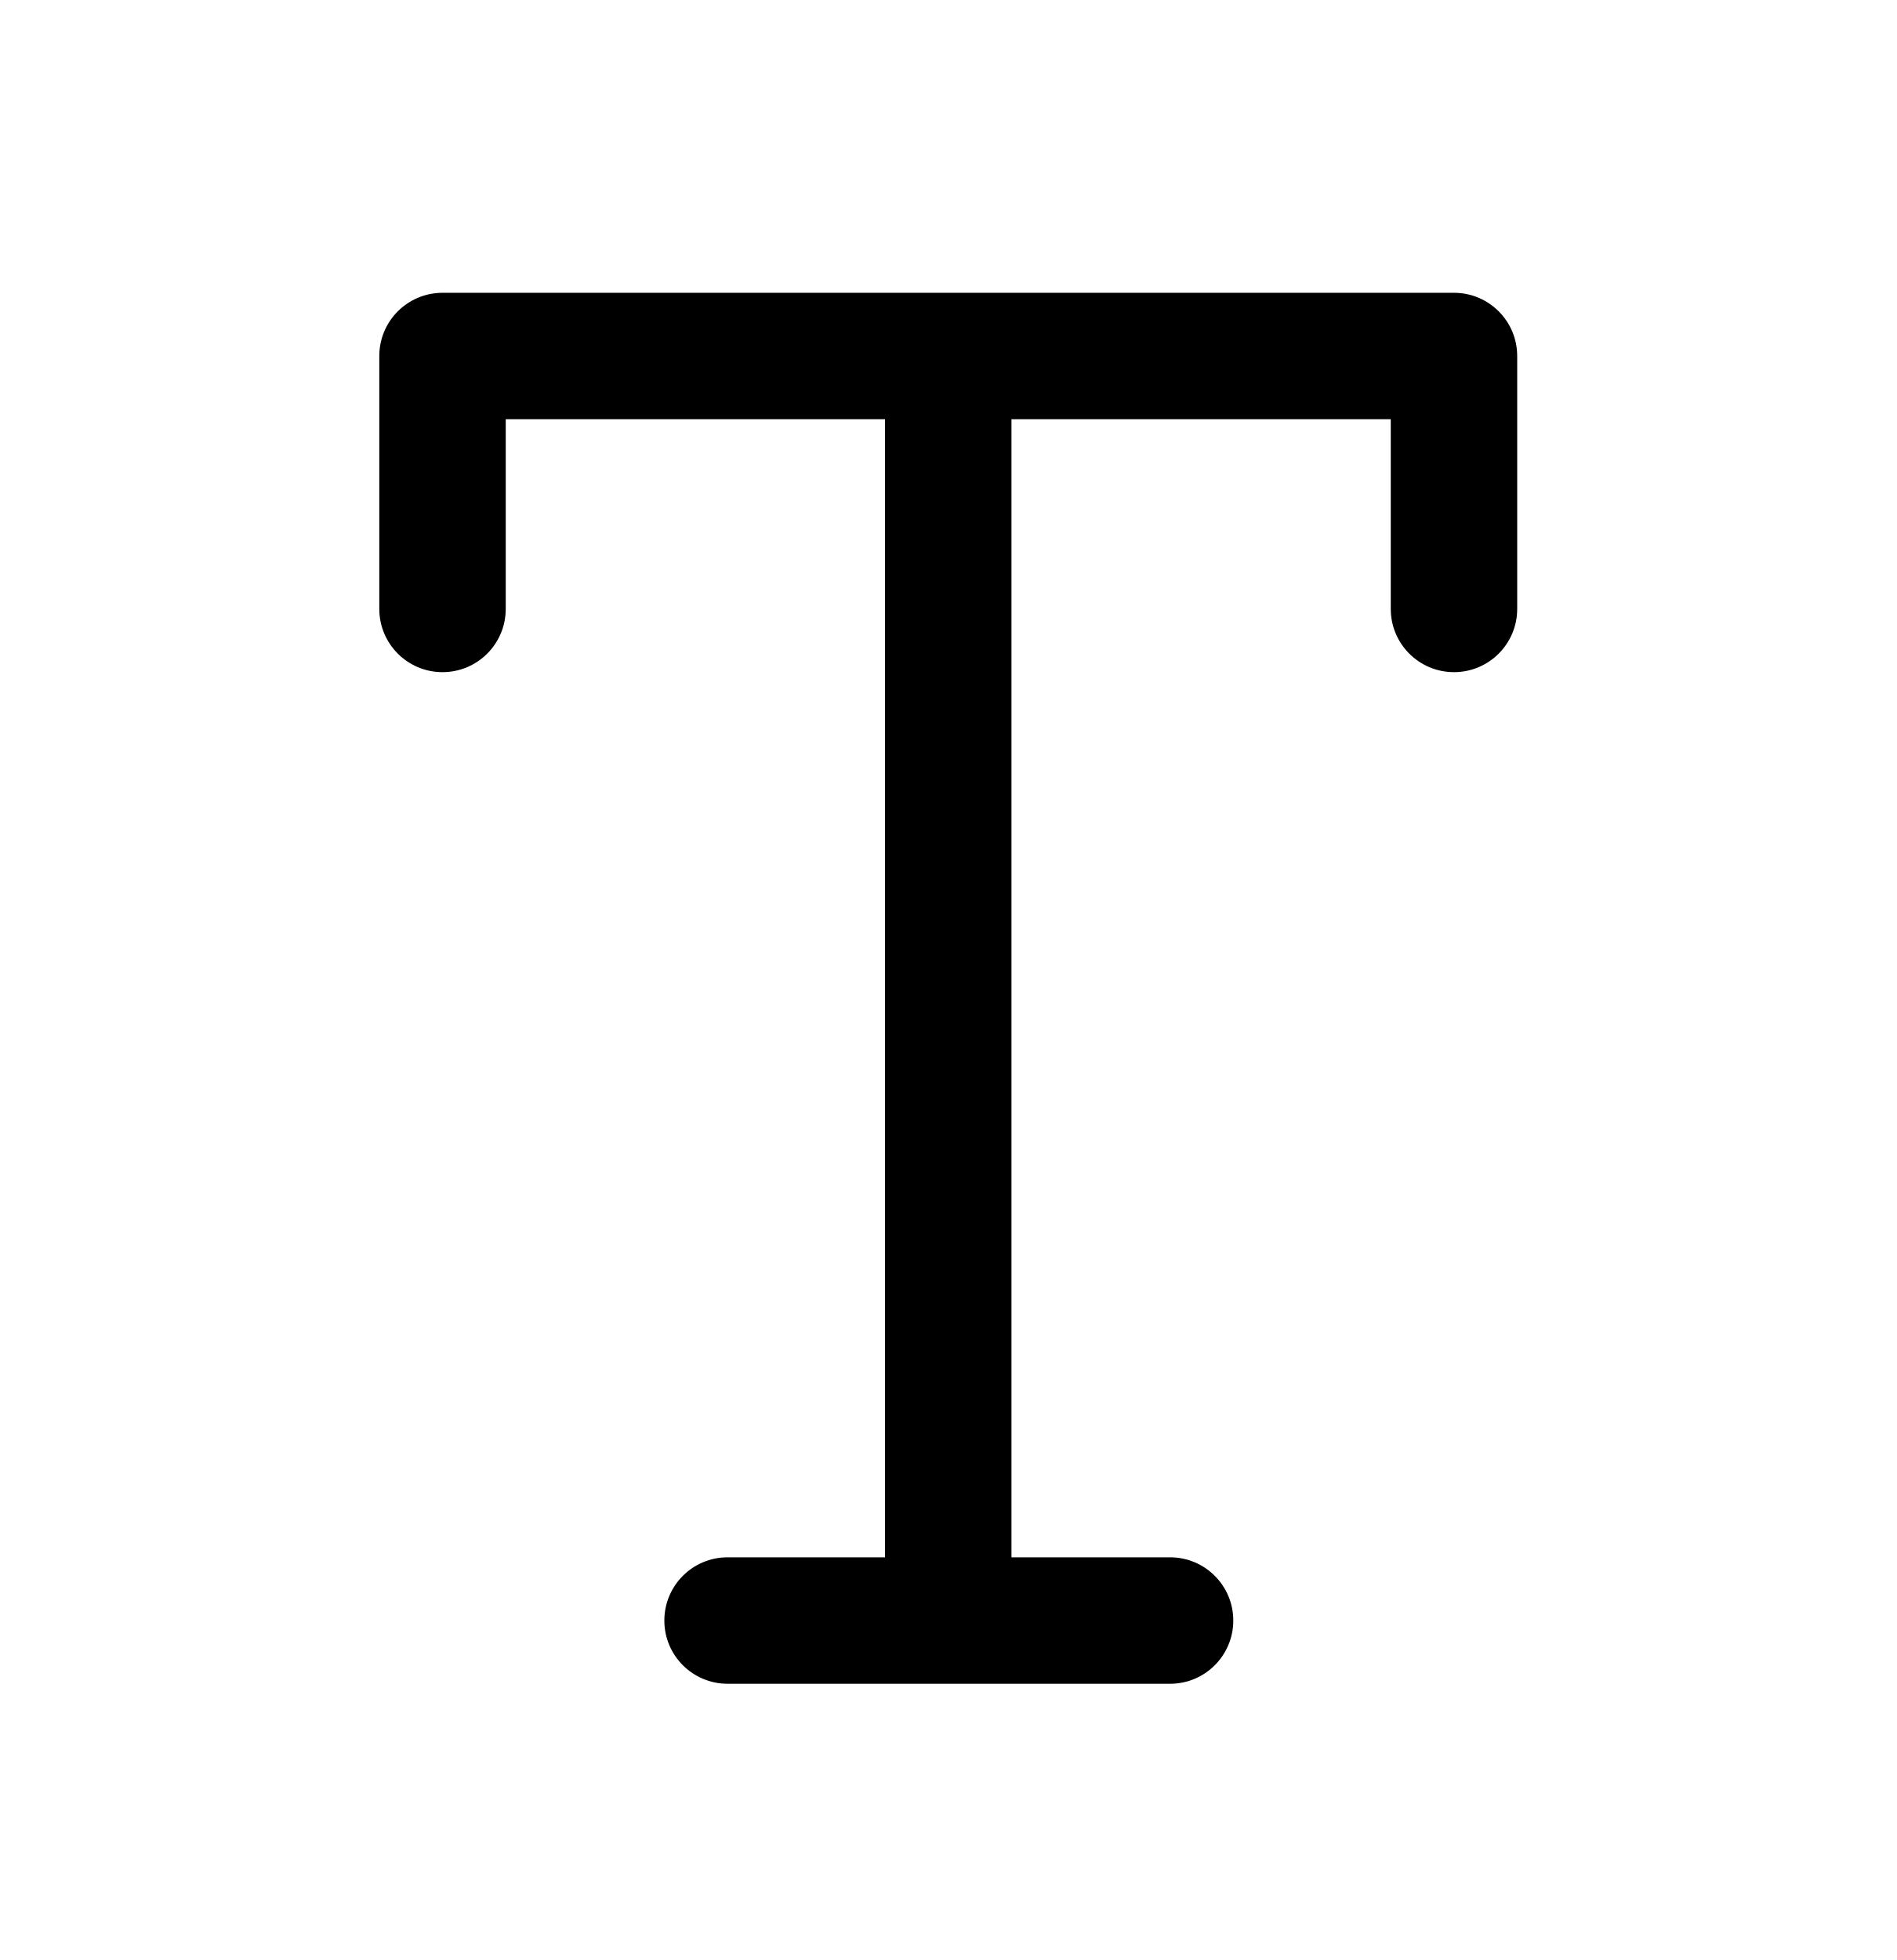
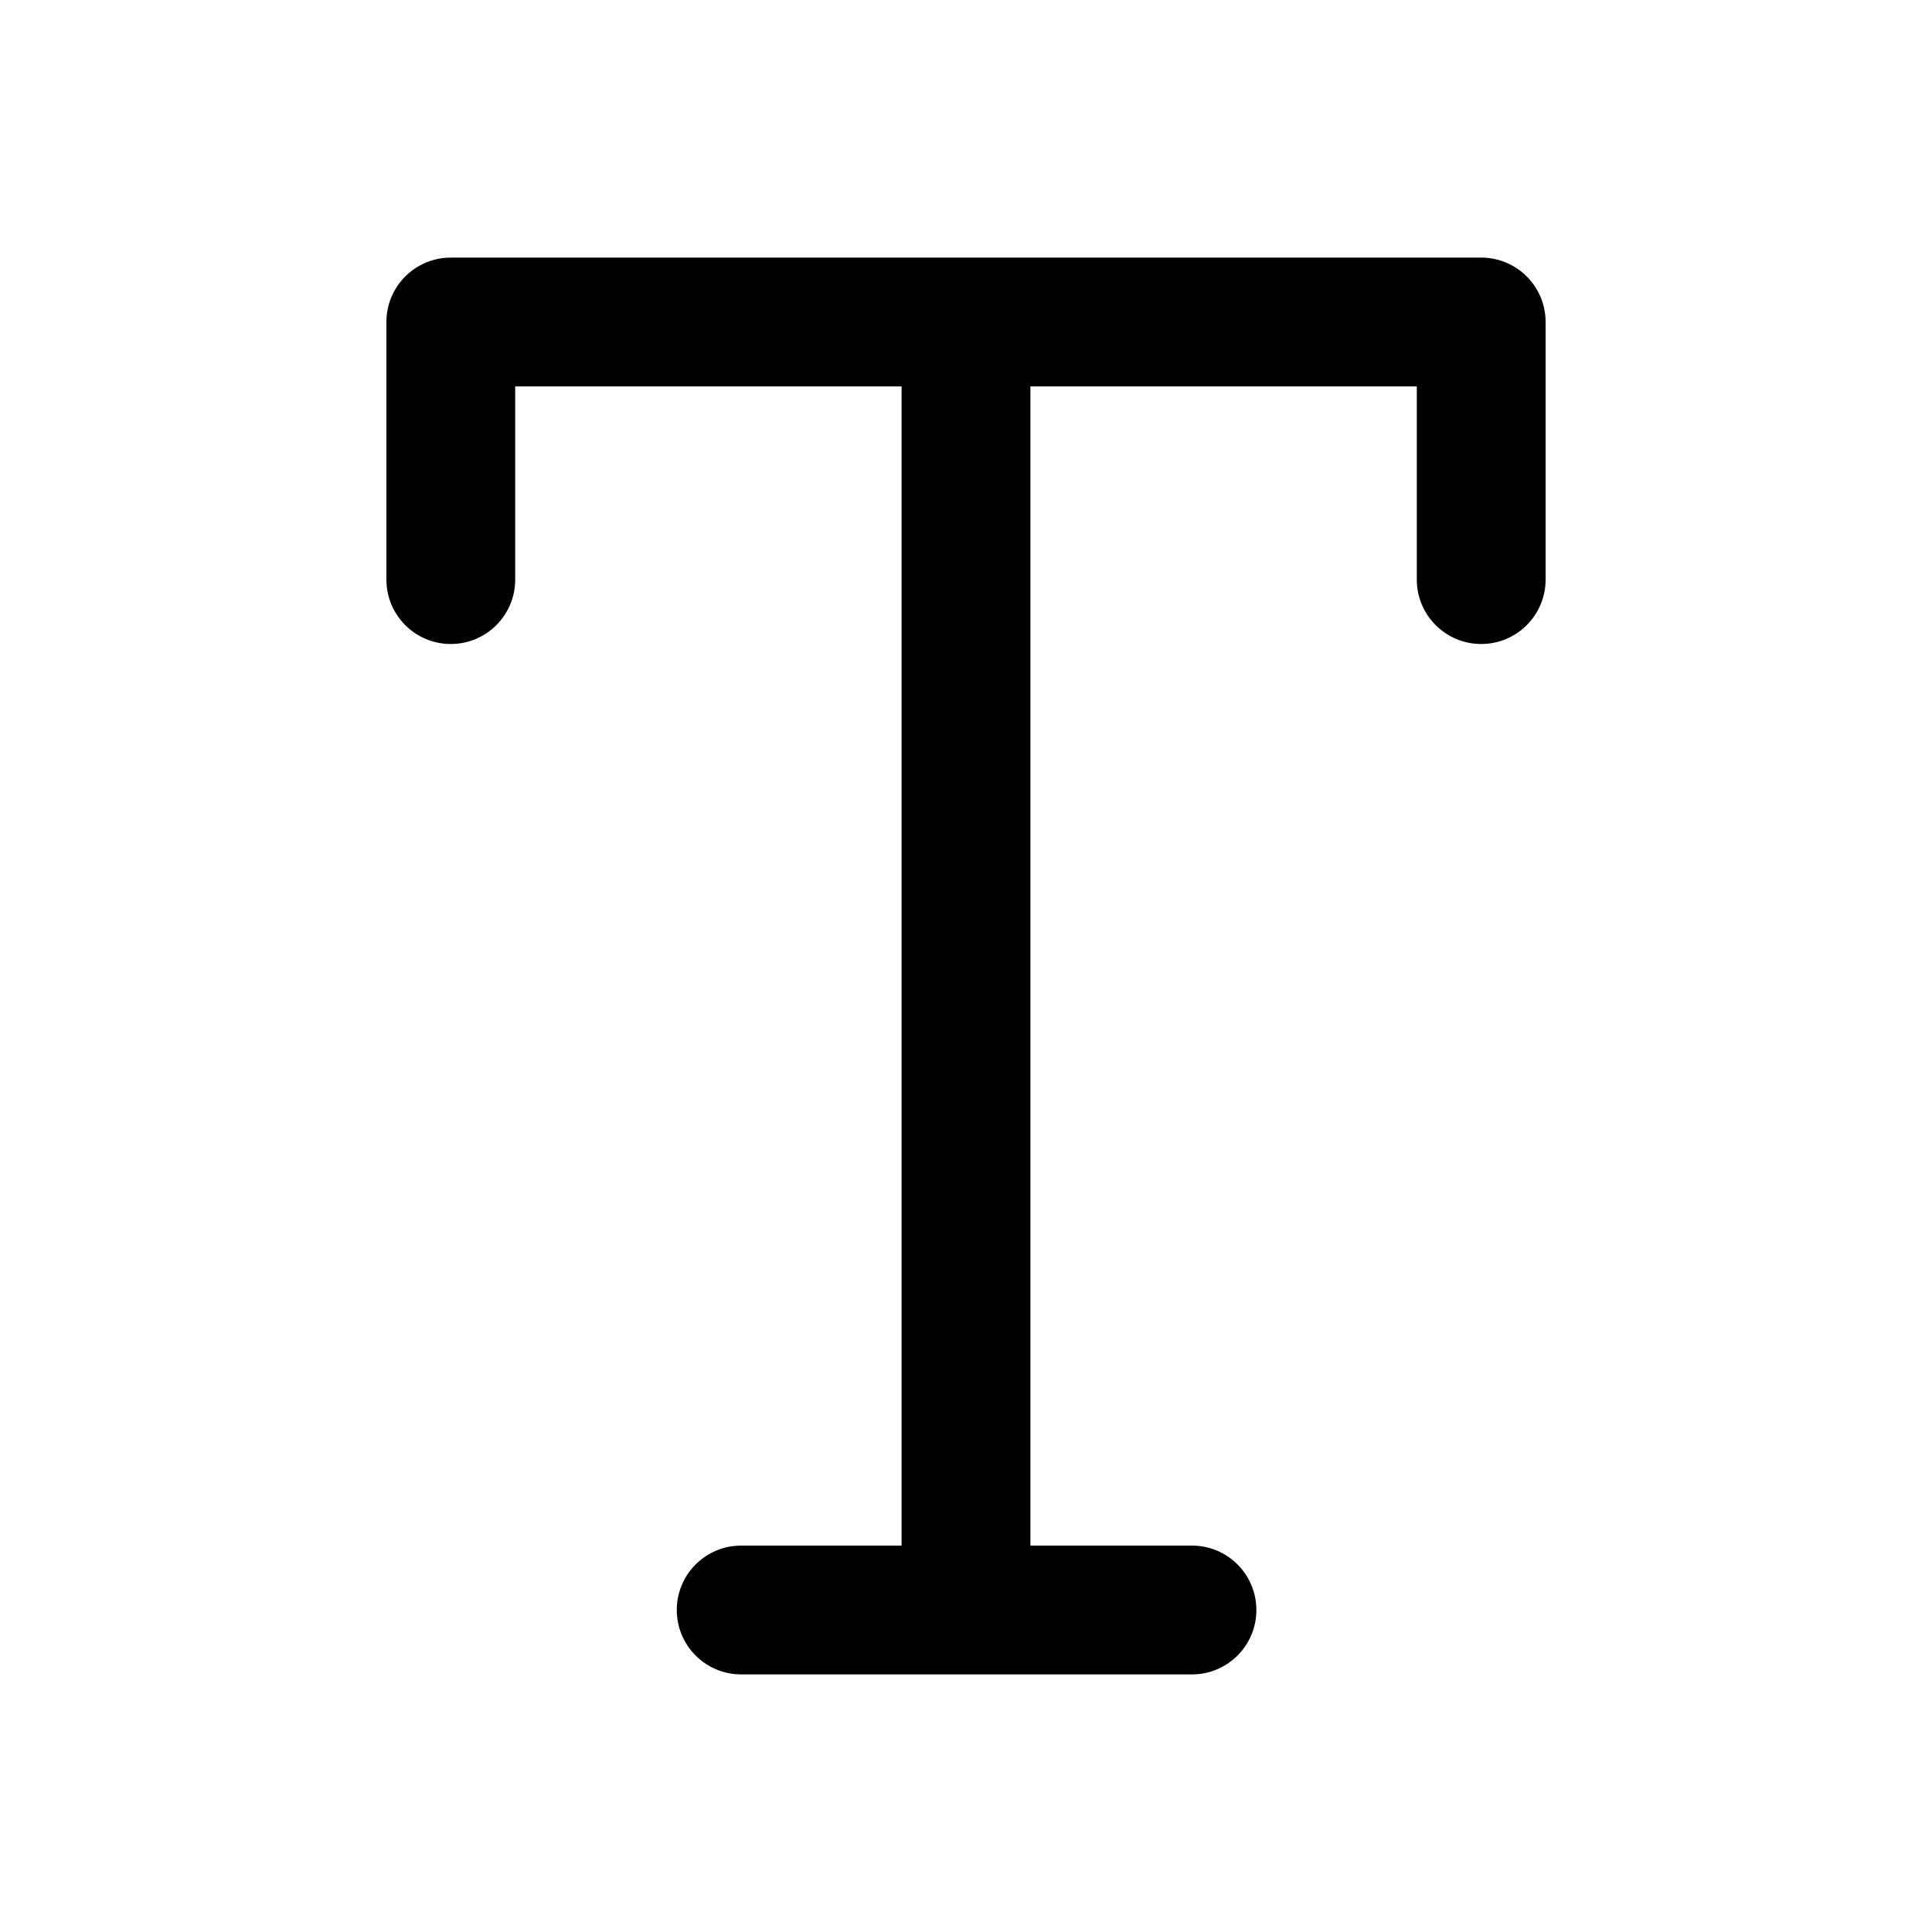
- <svg xmlns="http://www.w3.org/2000/svg" width="30" height="31" fill="none">
-   <path fill="#000" d="M11.509 24.631a1 1 0 1 0 0 2v-2Zm7 2a1 1 0 0 0 0-2v2ZM7 5.631v-1a1 1 0 0 0-1 1h1Zm16 0h1a1 1 0 0 0-1-1v1Zm-1 4a1 1 0 1 0 2 0h-2Zm-16 0a1 1 0 0 0 2 0H6Zm10 15.5v-19h-2v19h2Zm-4.491 1.5h7v-2h-7v2ZM7 6.631h16v-2H7v2Zm17 3v-4h-2v4h2Zm-16 0v-4H6v4h2Z" />
+ <svg xmlns="http://www.w3.org/2000/svg" width="30" height="30" fill="none">
+   <path fill="#000" d="M11.509 24a1 1 0 1 0 0 2v-2Zm7 2a1 1 0 1 0 0-2v2ZM7 5V4a1 1 0 0 0-1 1h1Zm16 0h1a1 1 0 0 0-1-1v1Zm-1 4a1 1 0 1 0 2 0h-2ZM6 9a1 1 0 0 0 2 0H6Zm10 15.5v-19h-2v19h2ZM11.509 26h7v-2h-7v2ZM7 6h16V4H7v2Zm17 3V5h-2v4h2ZM8 9V5H6v4h2Z" />
</svg>
